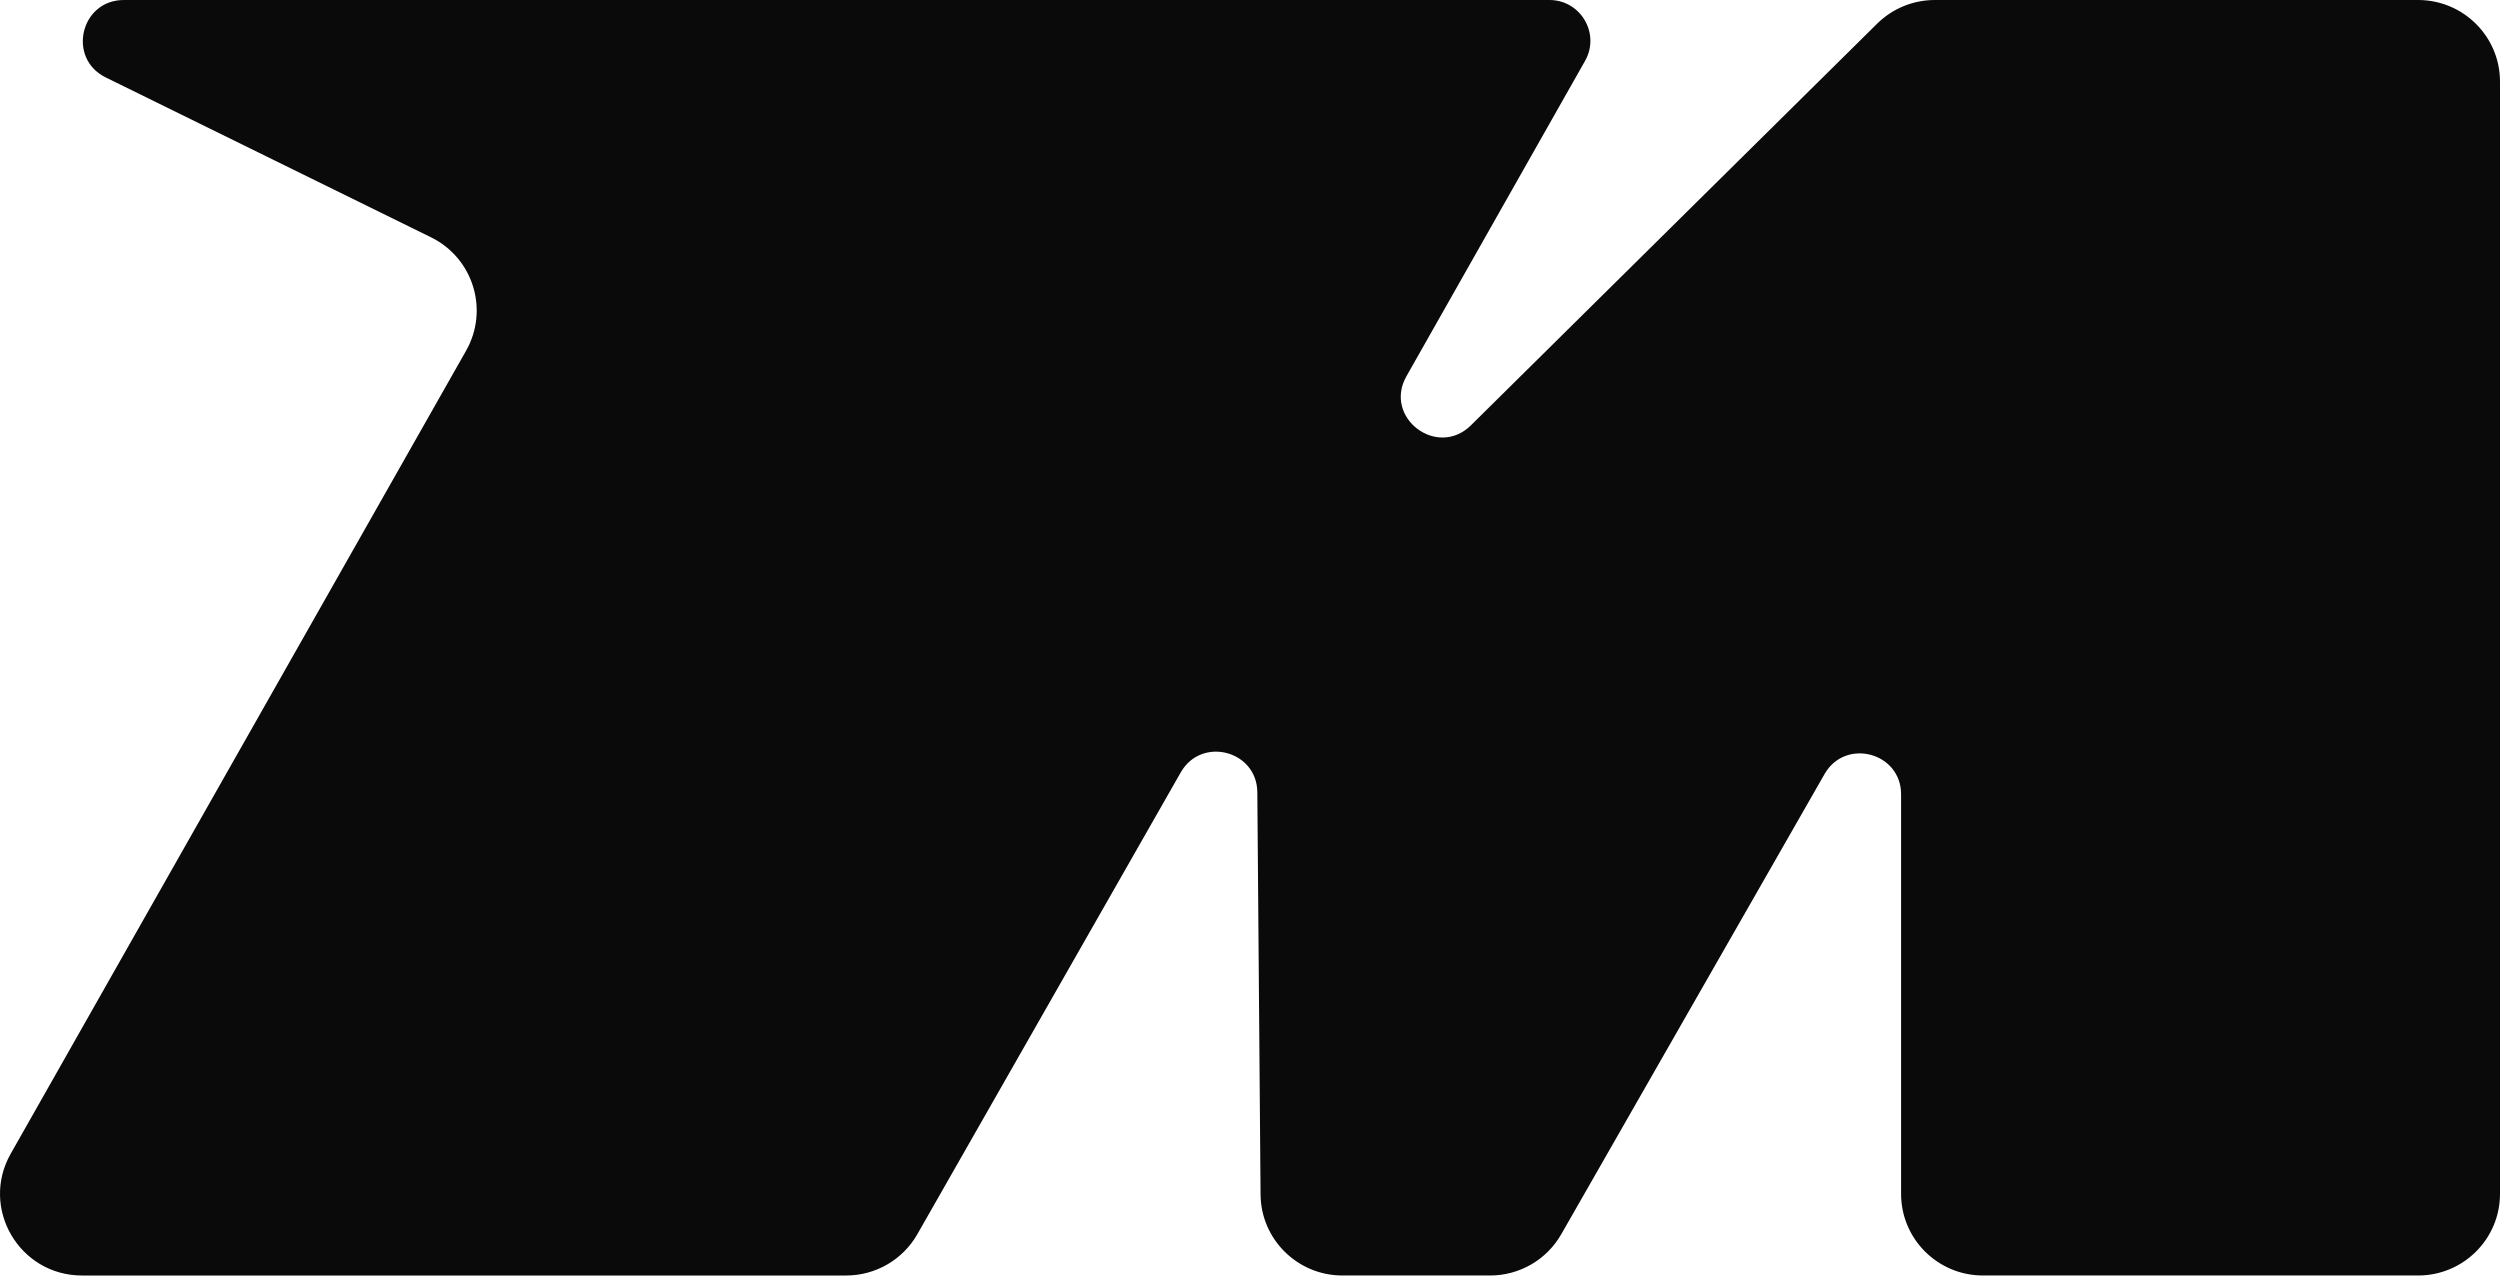
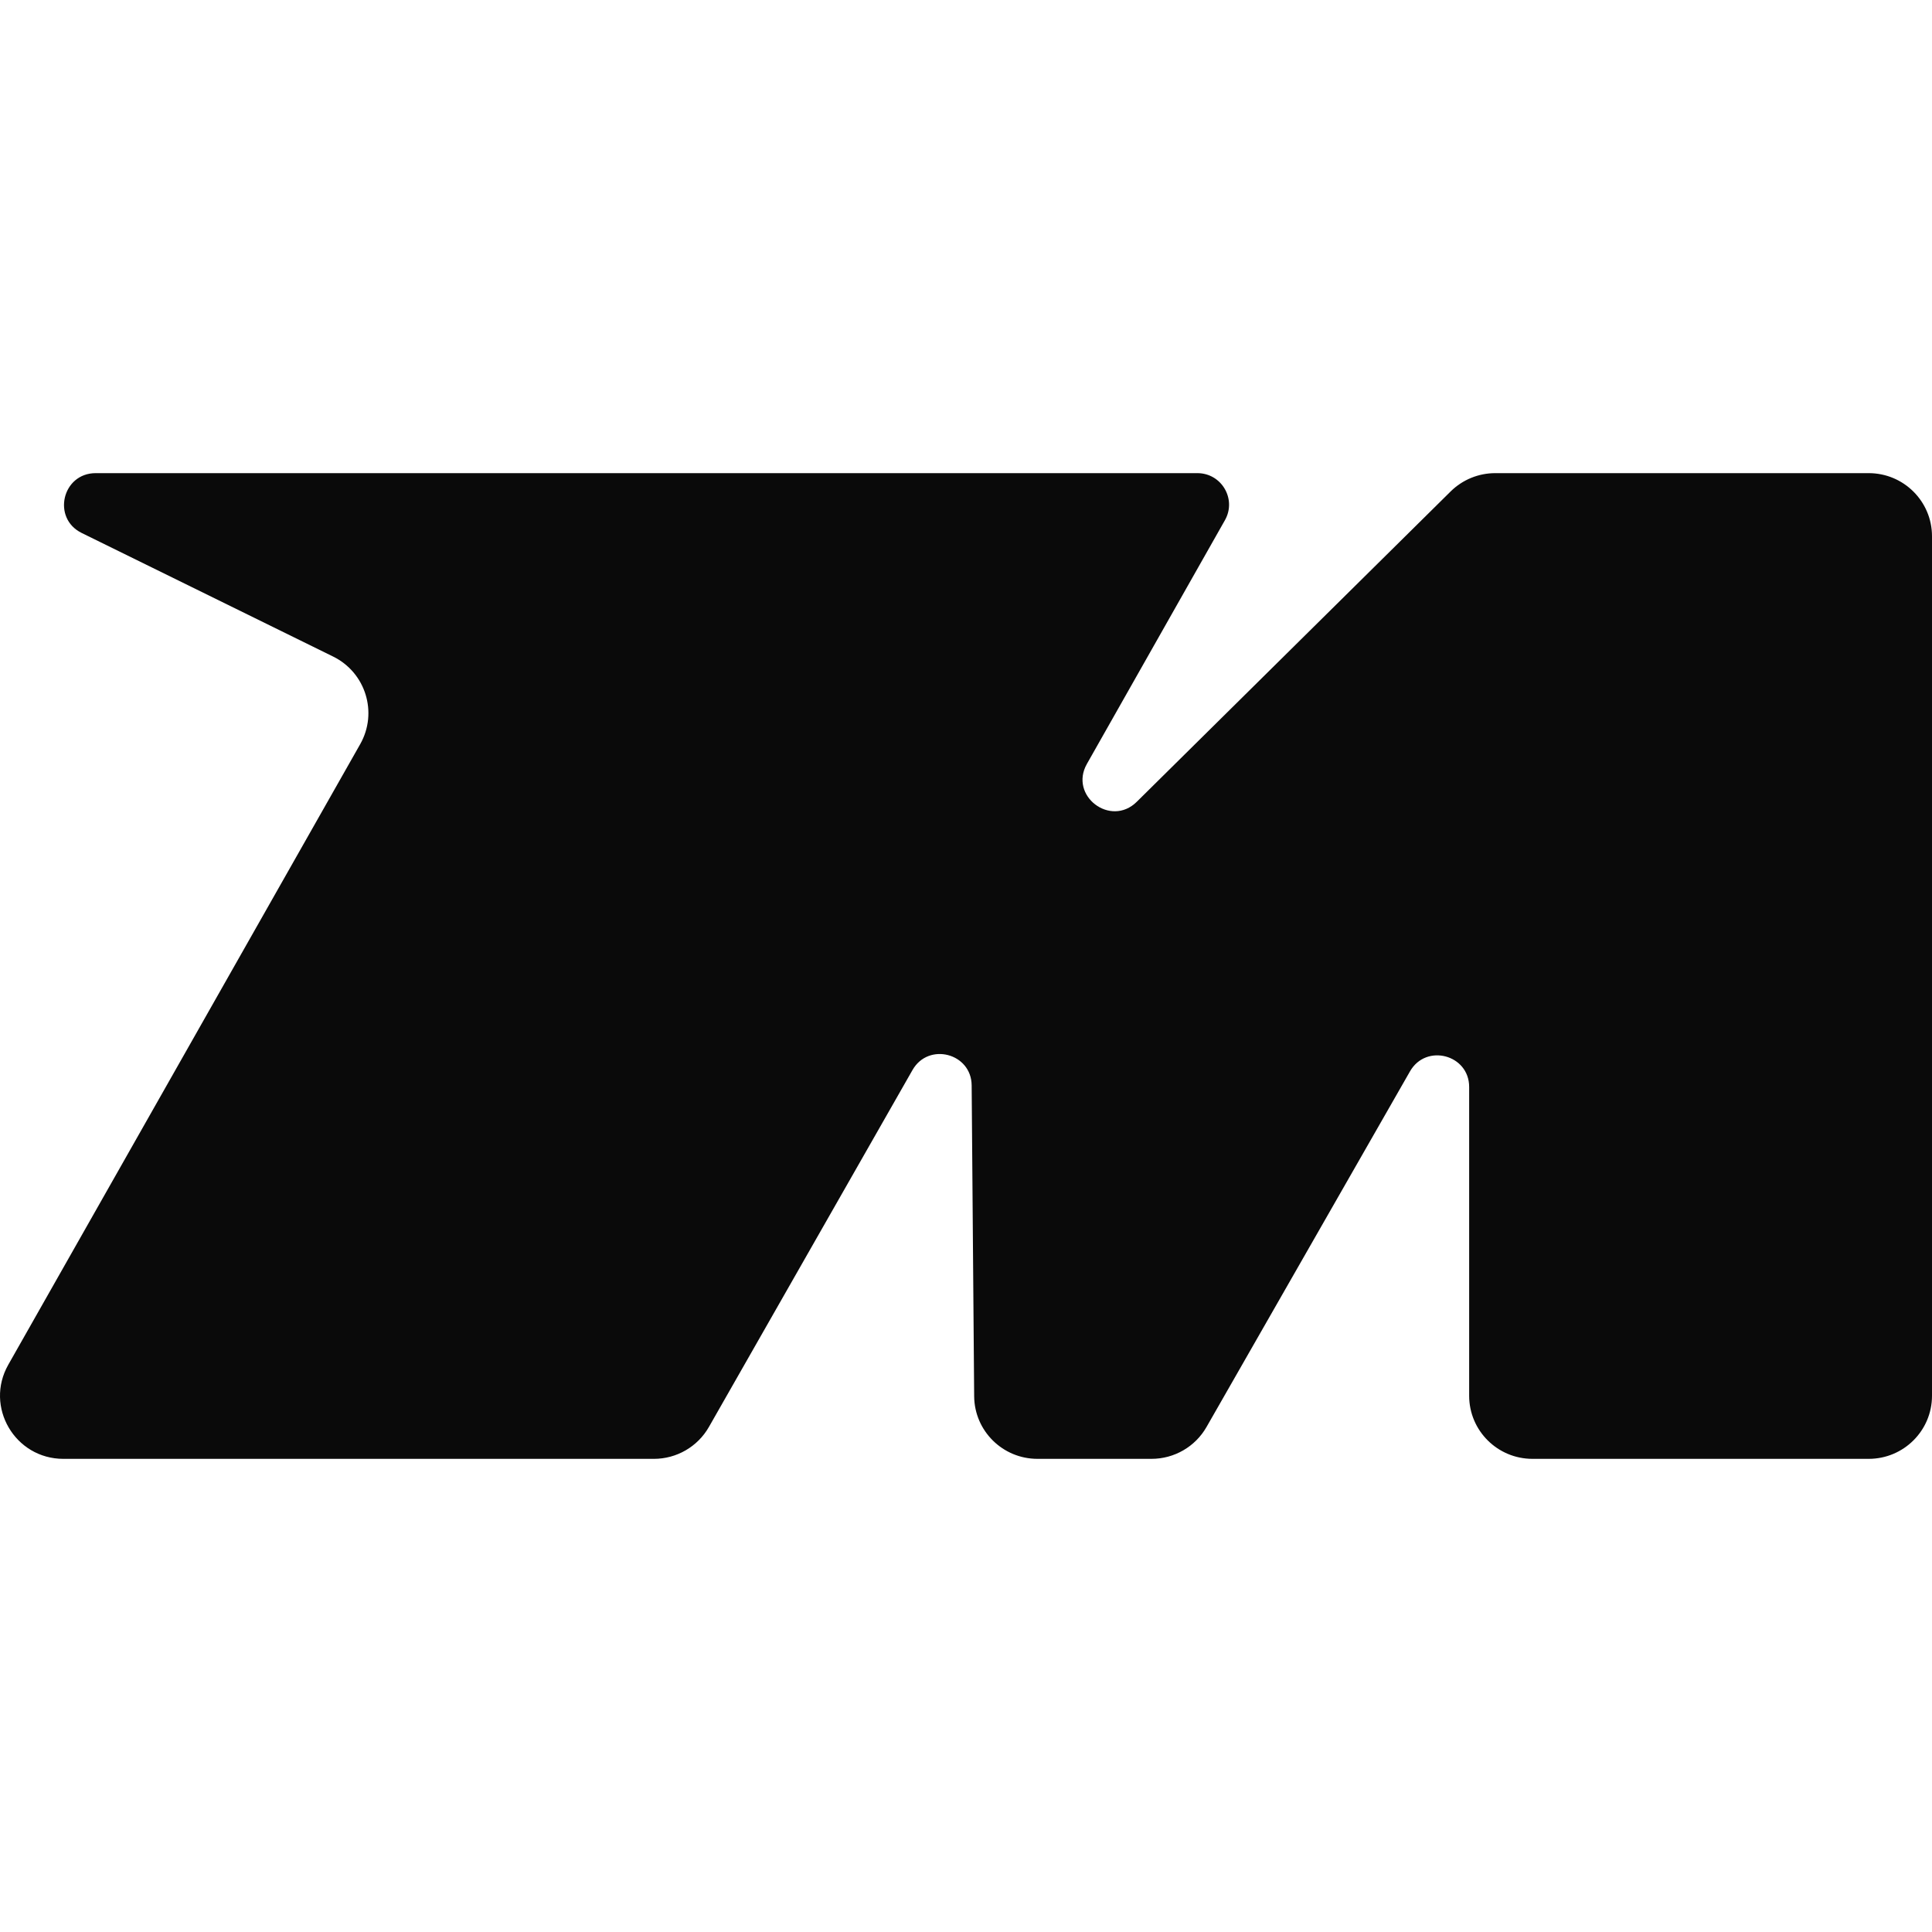
- <svg xmlns="http://www.w3.org/2000/svg" width="196" height="100" viewBox="0 0 196 100" fill="none">
+ <svg xmlns="http://www.w3.org/2000/svg" width="196" height="196" viewBox="0 -48 196 196" fill="none">
  <style>
    /* Theme-responsive favicon: dark mark on light UI, light mark on dark UI.
       Geometry must match MARK_PATH in components/brand/logo-paths.ts — this
-        is a static asset, so it is the one place the path is duplicated. */
+        is a static asset, so it is the one place the path is duplicated.
+        The viewBox pads the 196×100 mark into a square: connector hosts
+        (Claude, ChatGPT) and browsers show favicons square, and a
+        non-square icon gets squashed. */
    path { fill: #0a0a0a; }
    @media (prefers-color-scheme: dark) {
      path { fill: #fafafa; }
    }
  </style>
  <path d="M33.792 18.605L8.288 6.07C5.241 4.572 6.311 0 9.708 0H121.473C123.93 0 125.477 2.64 124.269 4.773L110.265 29.498C108.432 32.734 112.675 35.96 115.322 33.343L147.167 1.856C148.37 0.667 149.995 0 151.69 0H189.579C193.125 0 196 2.865 196 6.4V93.6C196 97.134 193.125 99.999 189.579 99.999H155.466C151.92 99.999 149.045 97.134 149.045 93.6V62.271C149.045 58.988 144.677 57.834 143.045 60.685L122.399 96.77C121.256 98.767 119.127 99.999 116.821 99.999H105.249C101.723 99.999 98.856 97.165 98.828 93.651L98.574 62.109C98.547 58.838 94.195 57.709 92.572 60.554L71.919 96.763C70.778 98.763 68.647 100 66.337 100L6.431 100C1.514 100 -1.579 94.717 0.84 90.451L36.542 27.494C38.356 24.294 37.1 20.231 33.792 18.605Z" />
</svg>
